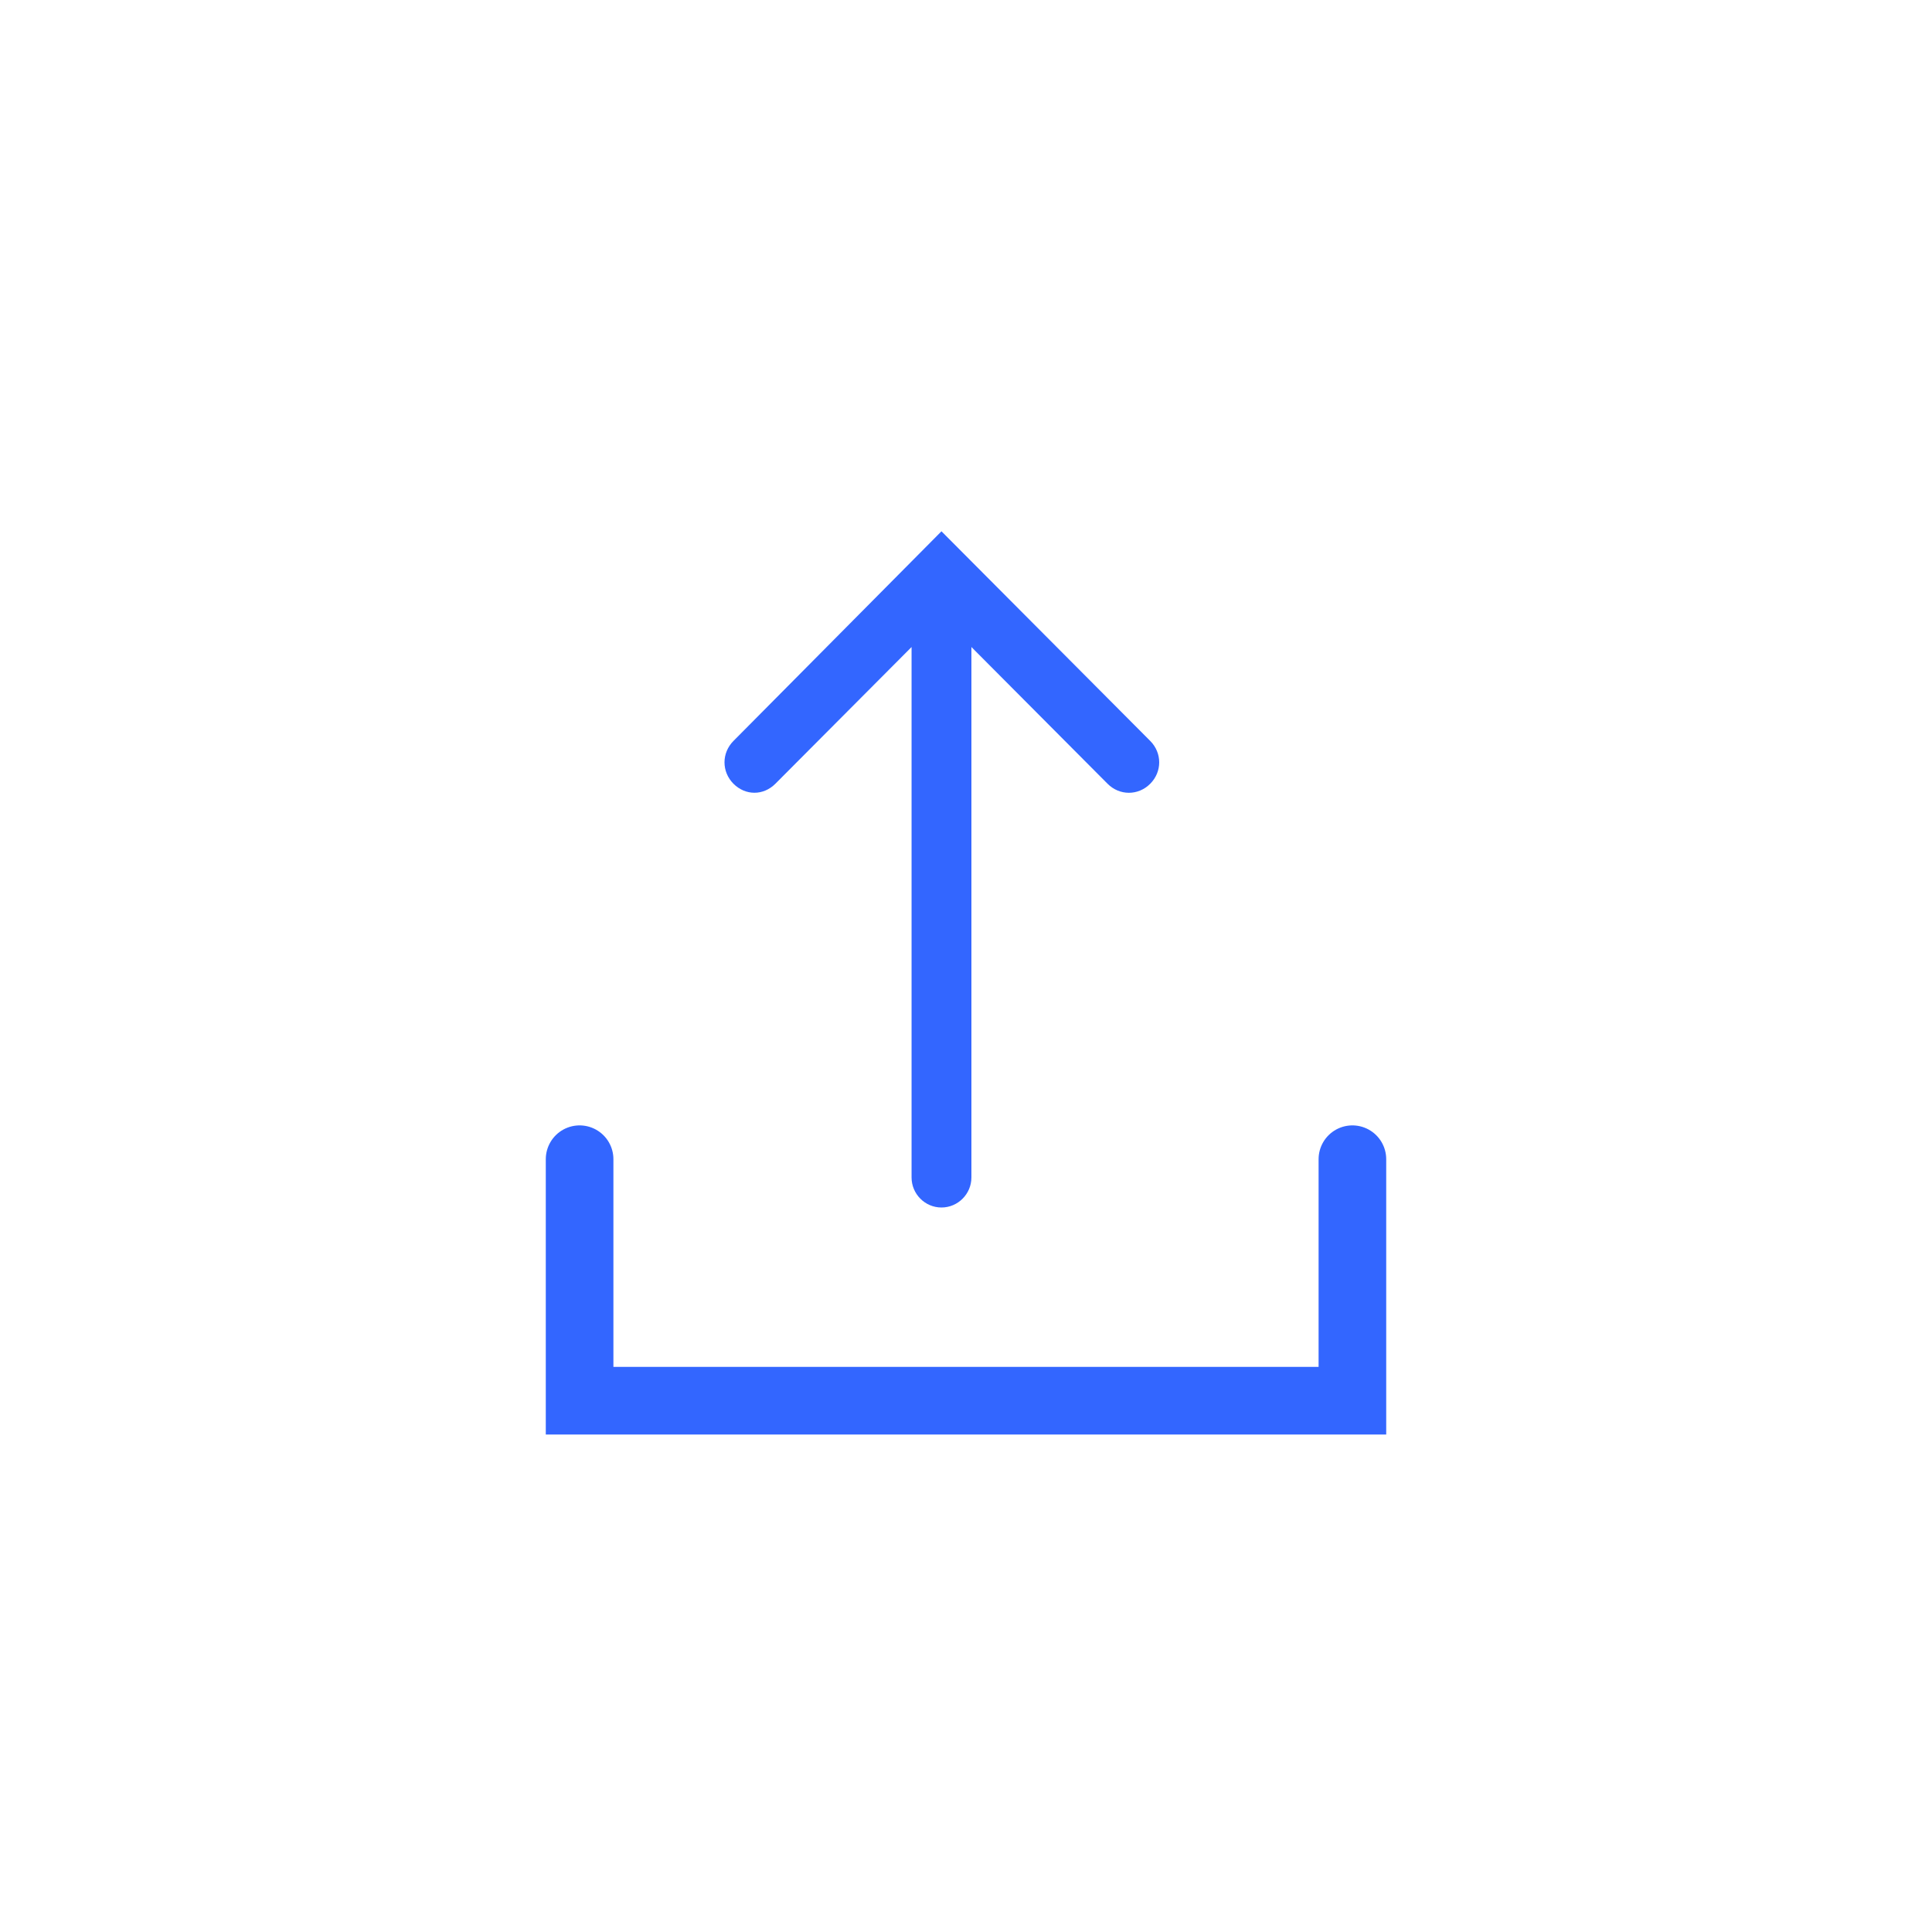
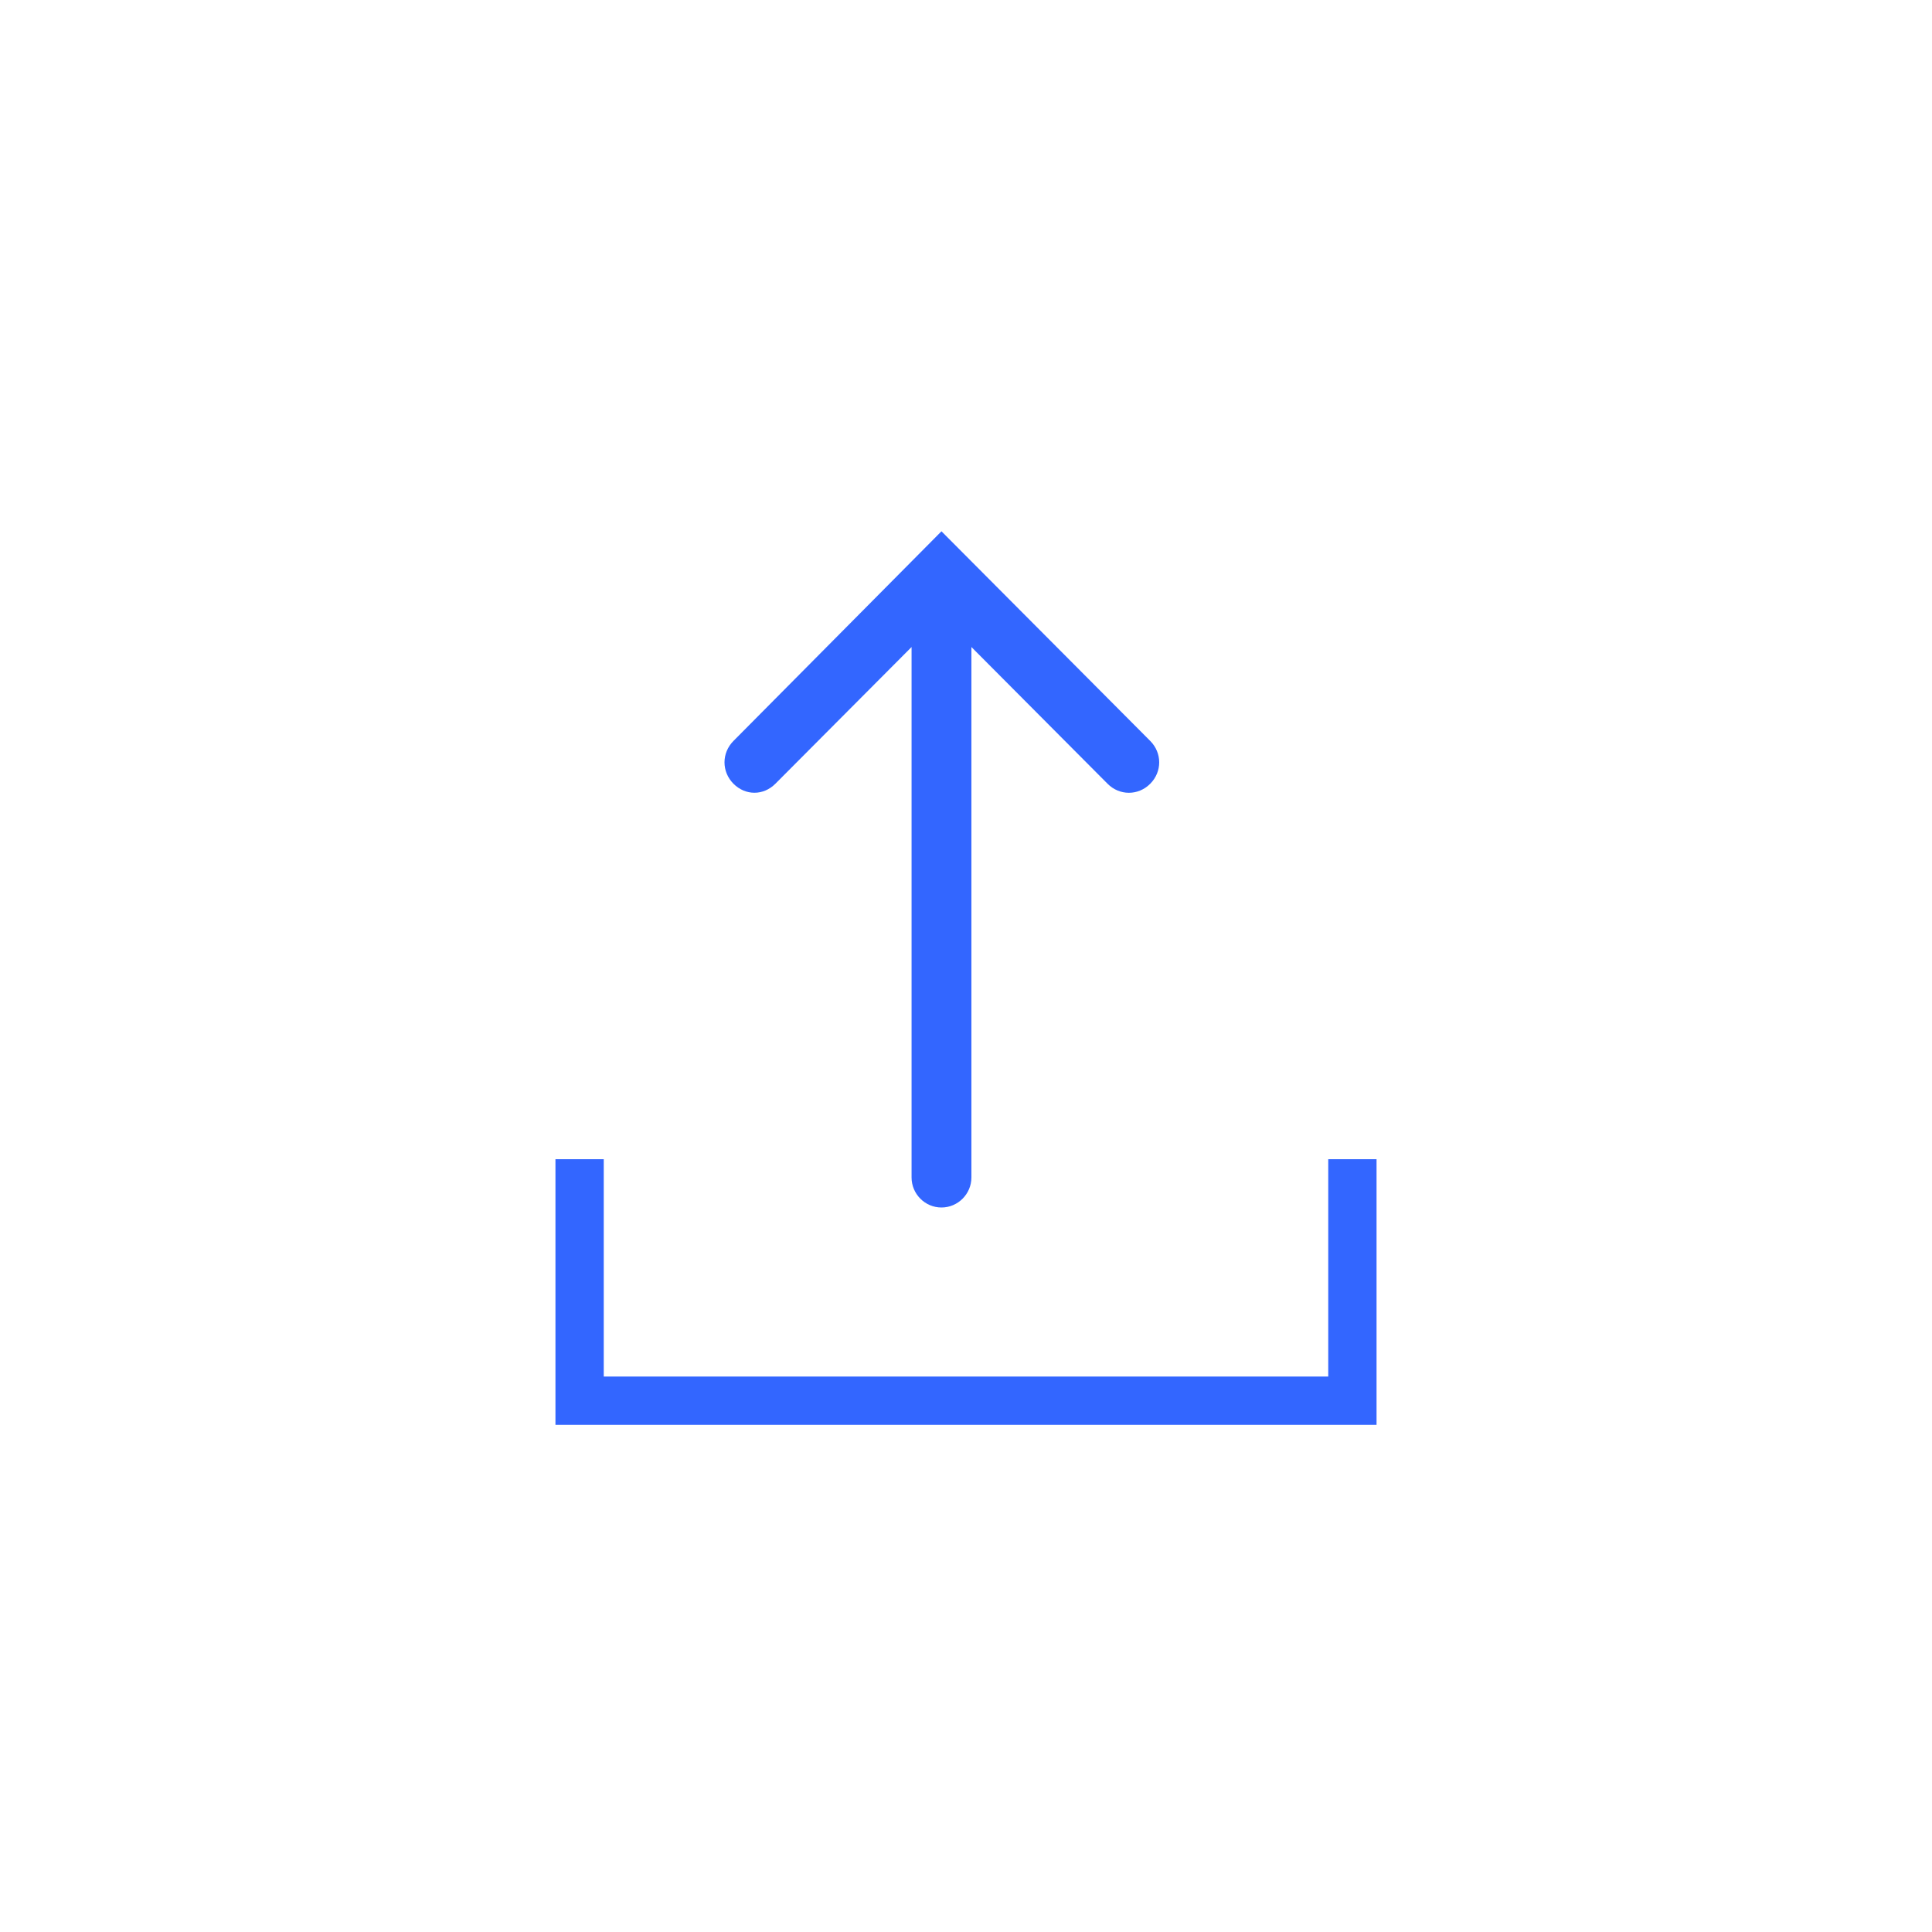
<svg xmlns="http://www.w3.org/2000/svg" width="40" height="40" viewBox="0 0 40 40" fill="none">
-   <path d="M12 24V29H28V24" stroke="#3366FF" stroke-width="1.4" stroke-linecap="round" />
+   <path d="M12 24V29H28V24" stroke="#3366FF" strokeWidth="1.4" strokeLinecap="round" />
  <path fill-rule="evenodd" clip-rule="evenodd" d="M15.186 16.227C15.31 16.351 15.465 16.413 15.62 16.413C15.774 16.413 15.929 16.351 16.053 16.227L18.873 13.396L18.873 24.378C18.873 24.72 19.151 25 19.492 25C19.833 25 20.112 24.72 20.112 24.378L20.112 13.396L22.931 16.227C23.179 16.476 23.566 16.476 23.814 16.227C24.062 15.978 24.062 15.589 23.814 15.34L19.492 11L15.186 15.34C14.938 15.589 14.938 15.978 15.186 16.227Z" fill="#3366FF" />
</svg>
